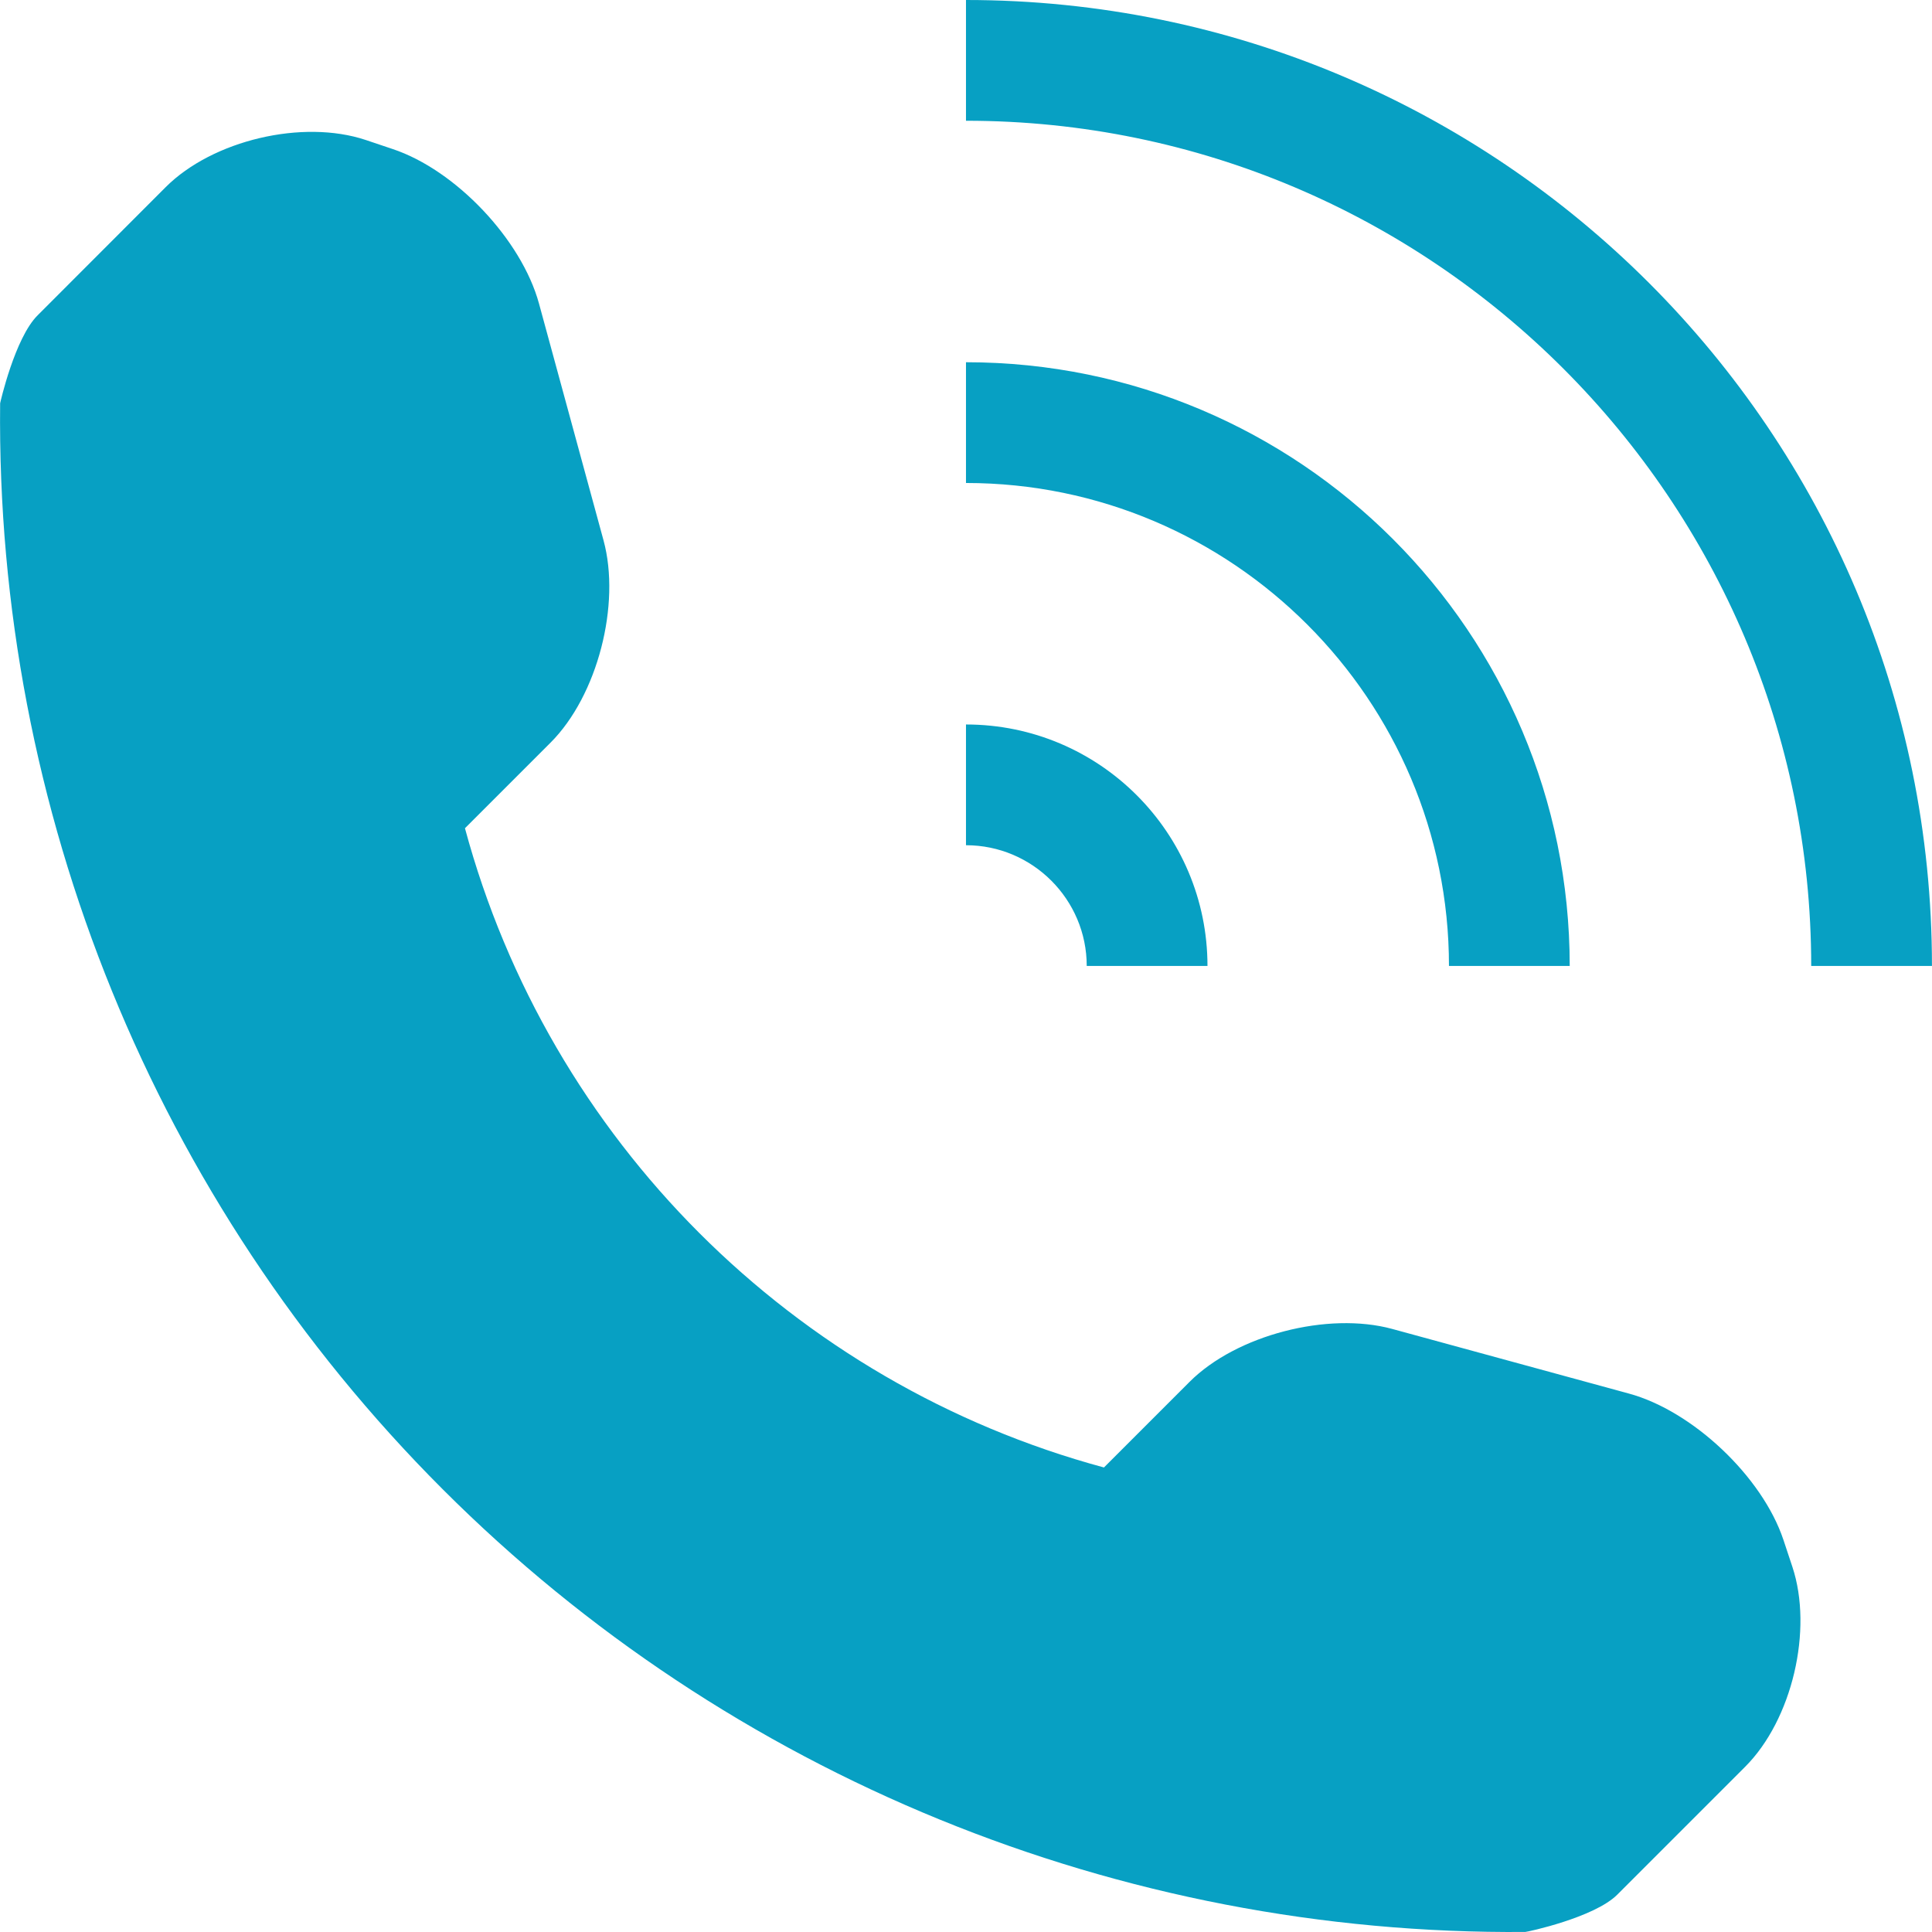
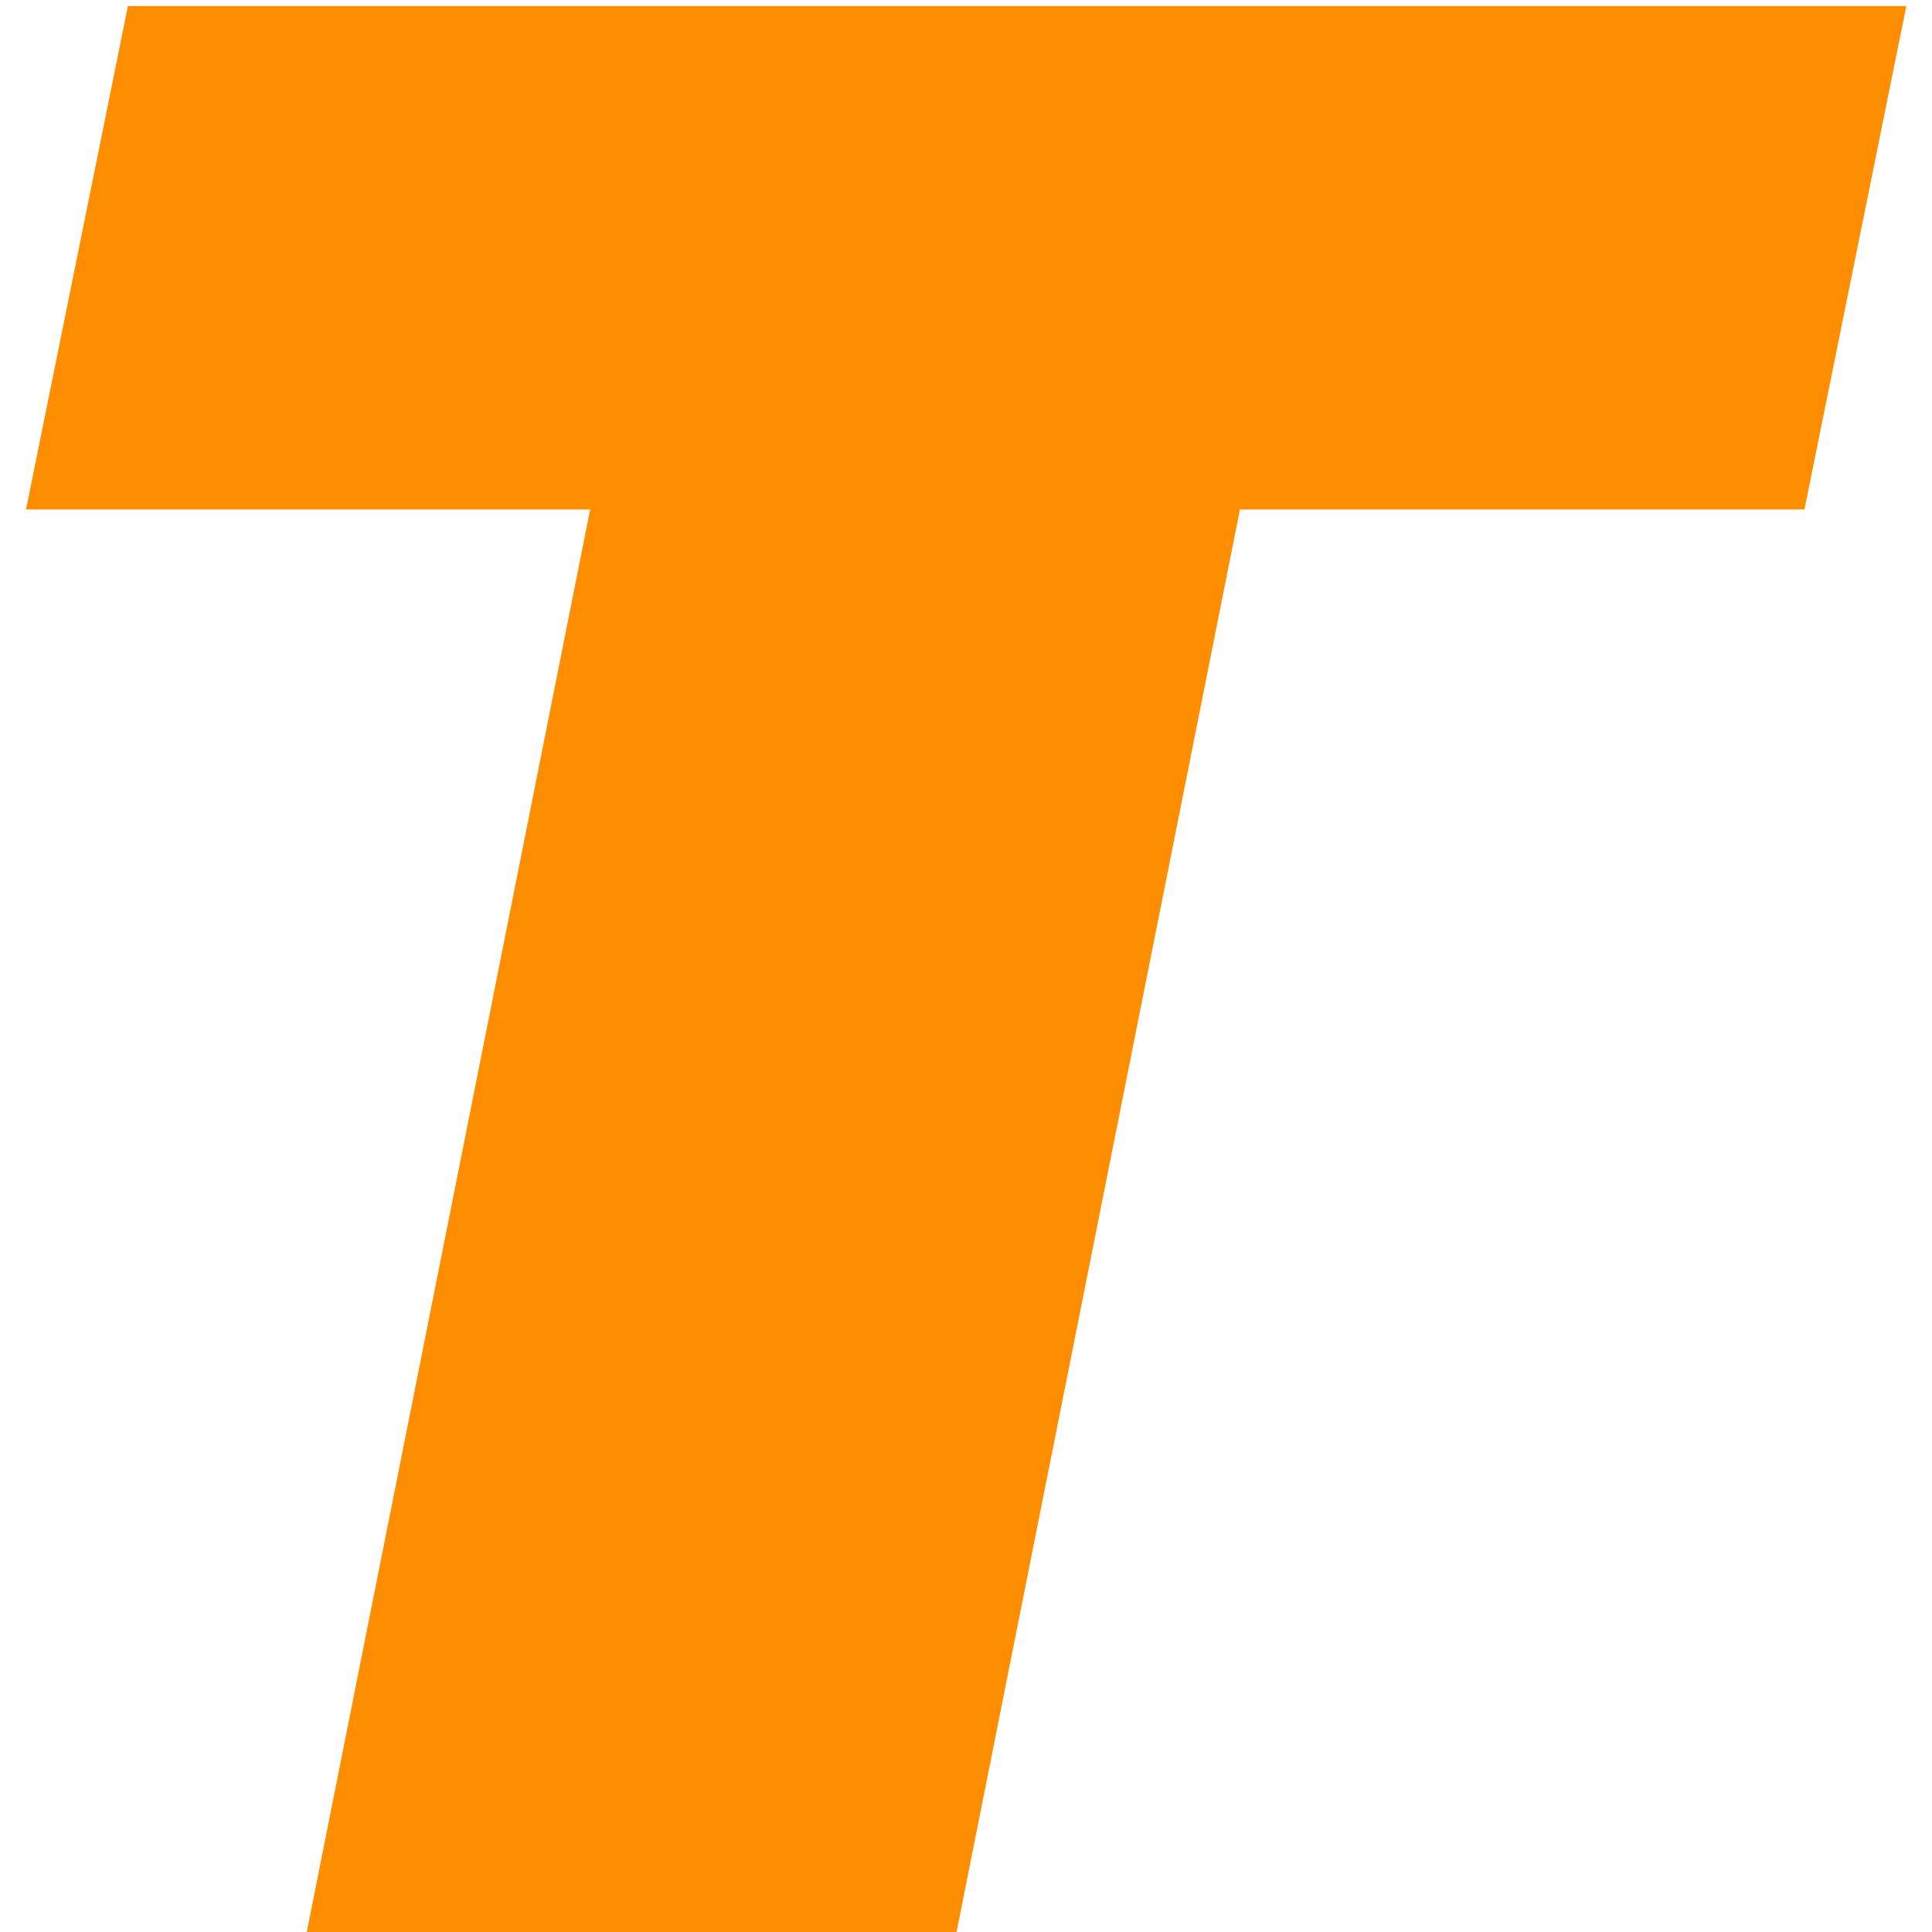
- <svg xmlns="http://www.w3.org/2000/svg" version="1.1" id="Layer_1" x="0px" y="0px" width="512px" height="512px" viewBox="0 0 512 512" enable-background="new 0 0 512 512" xml:space="preserve">
-   <path fill="#07A0C3" d="M462.49,468.206l-33.937,33.937c-6.063,6.031-23.812,9.843-24.343,9.843c-107.435,0.906-210.869-41.279-286.883-117.309  C41.096,318.46-1.137,214.619,0.035,106.872c0-0.063,3.891-17.312,9.938-23.312l33.937-33.968  c12.453-12.437,36.295-18.062,52.998-12.5l7.156,2.406c16.703,5.562,34.155,23.999,38.78,40.967l17.093,62.717  c4.64,17-1.594,41.186-14.031,53.623l-22.687,22.687c22.25,82.467,86.919,147.122,169.339,169.402l22.687-22.687  c12.438-12.438,36.687-18.656,53.687-14.031l62.717,17.125c16.937,4.594,35.374,22.03,40.968,38.748l2.375,7.156  C480.552,431.926,474.928,455.769,462.49,468.206z M287.995,255.993h31.999c0-35.343-28.655-63.998-63.998-63.998v31.999  C273.636,223.994,287.995,238.368,287.995,255.993z M415.991,255.993c0-88.373-71.623-159.996-159.995-159.996v32  c70.592,0,127.996,57.436,127.996,127.996H415.991z M255.996,0v31.999c123.496,0,223.993,100.497,223.993,223.994h31.999  C511.988,114.622,397.367,0,255.996,0z" />
+ <svg xmlns="http://www.w3.org/2000/svg" version="1.1" id="Layer_1" x="0px" y="0px" viewBox="0 0 512 512" style="enable-background:new 0 0 512 512;" xml:space="preserve">
+   <style type="text/css">
+ 	.st0{fill:#FF8D00;}
+ </style>
+   <g>
+     <path class="st0" d="M156.4,135H6.9l27-133.4h471.3l-27,133.4H328.6l-75.1,377H81.3L156.4,135z" />
+   </g>
</svg>
